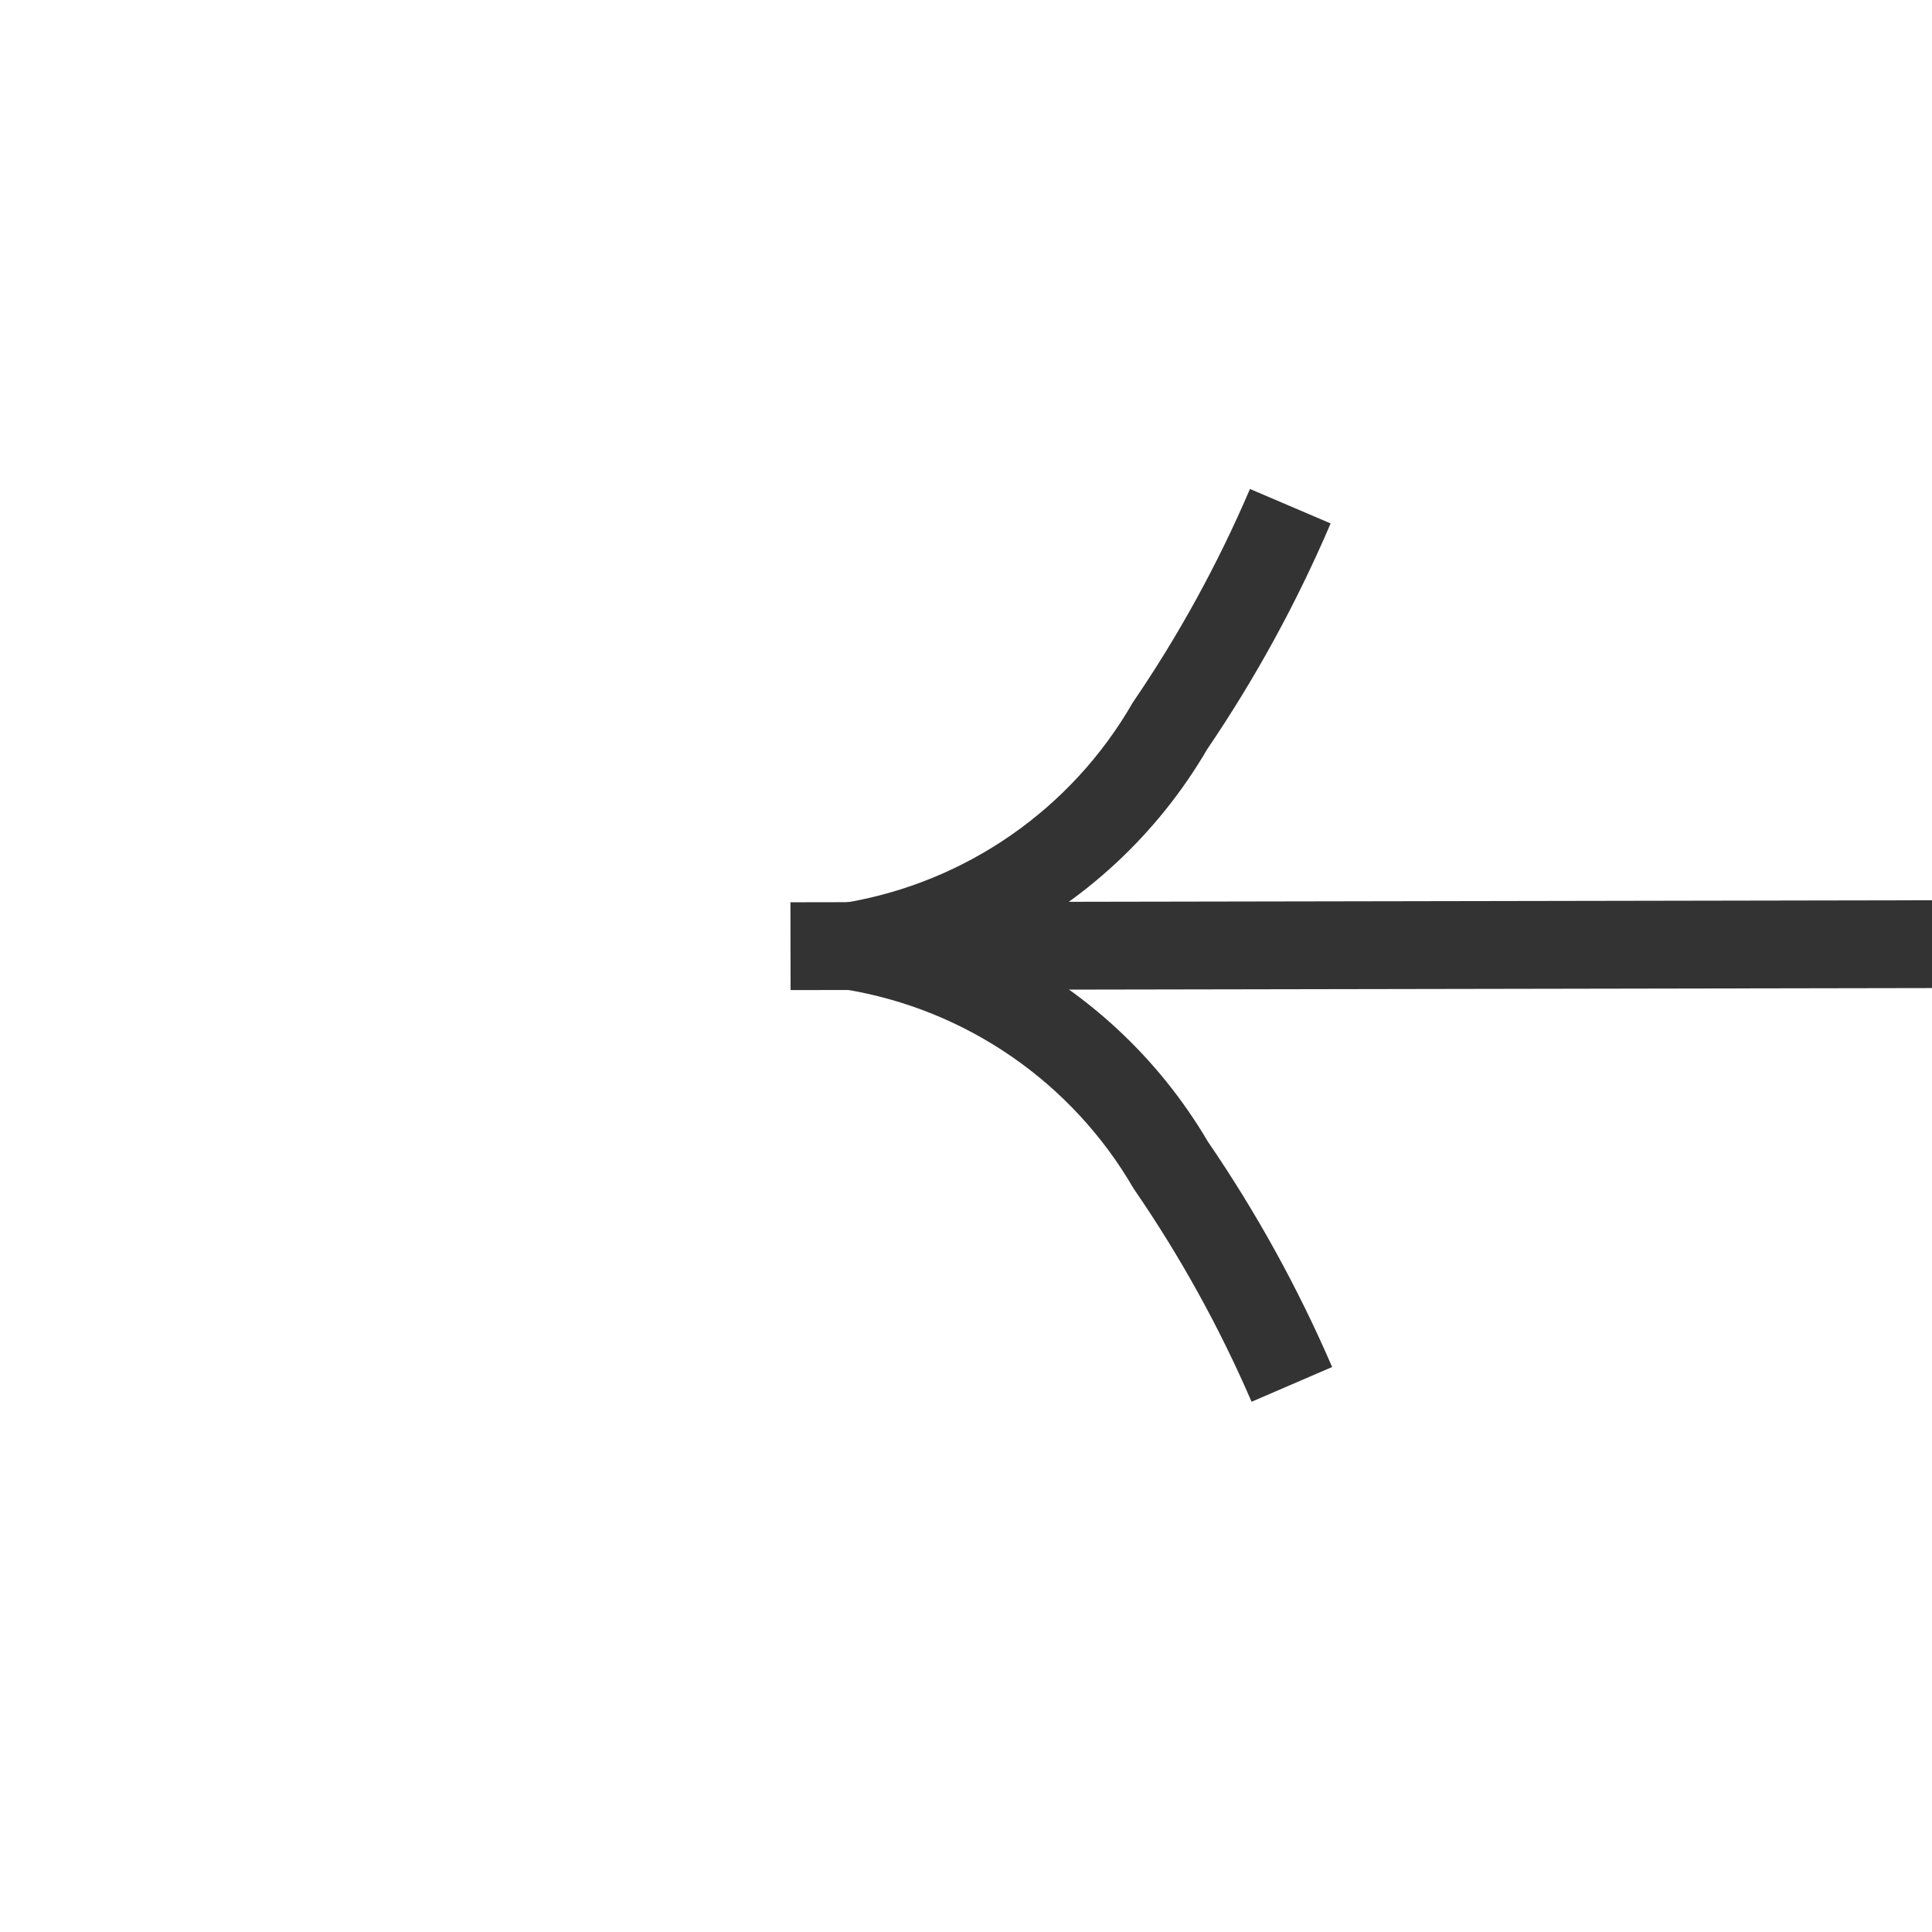
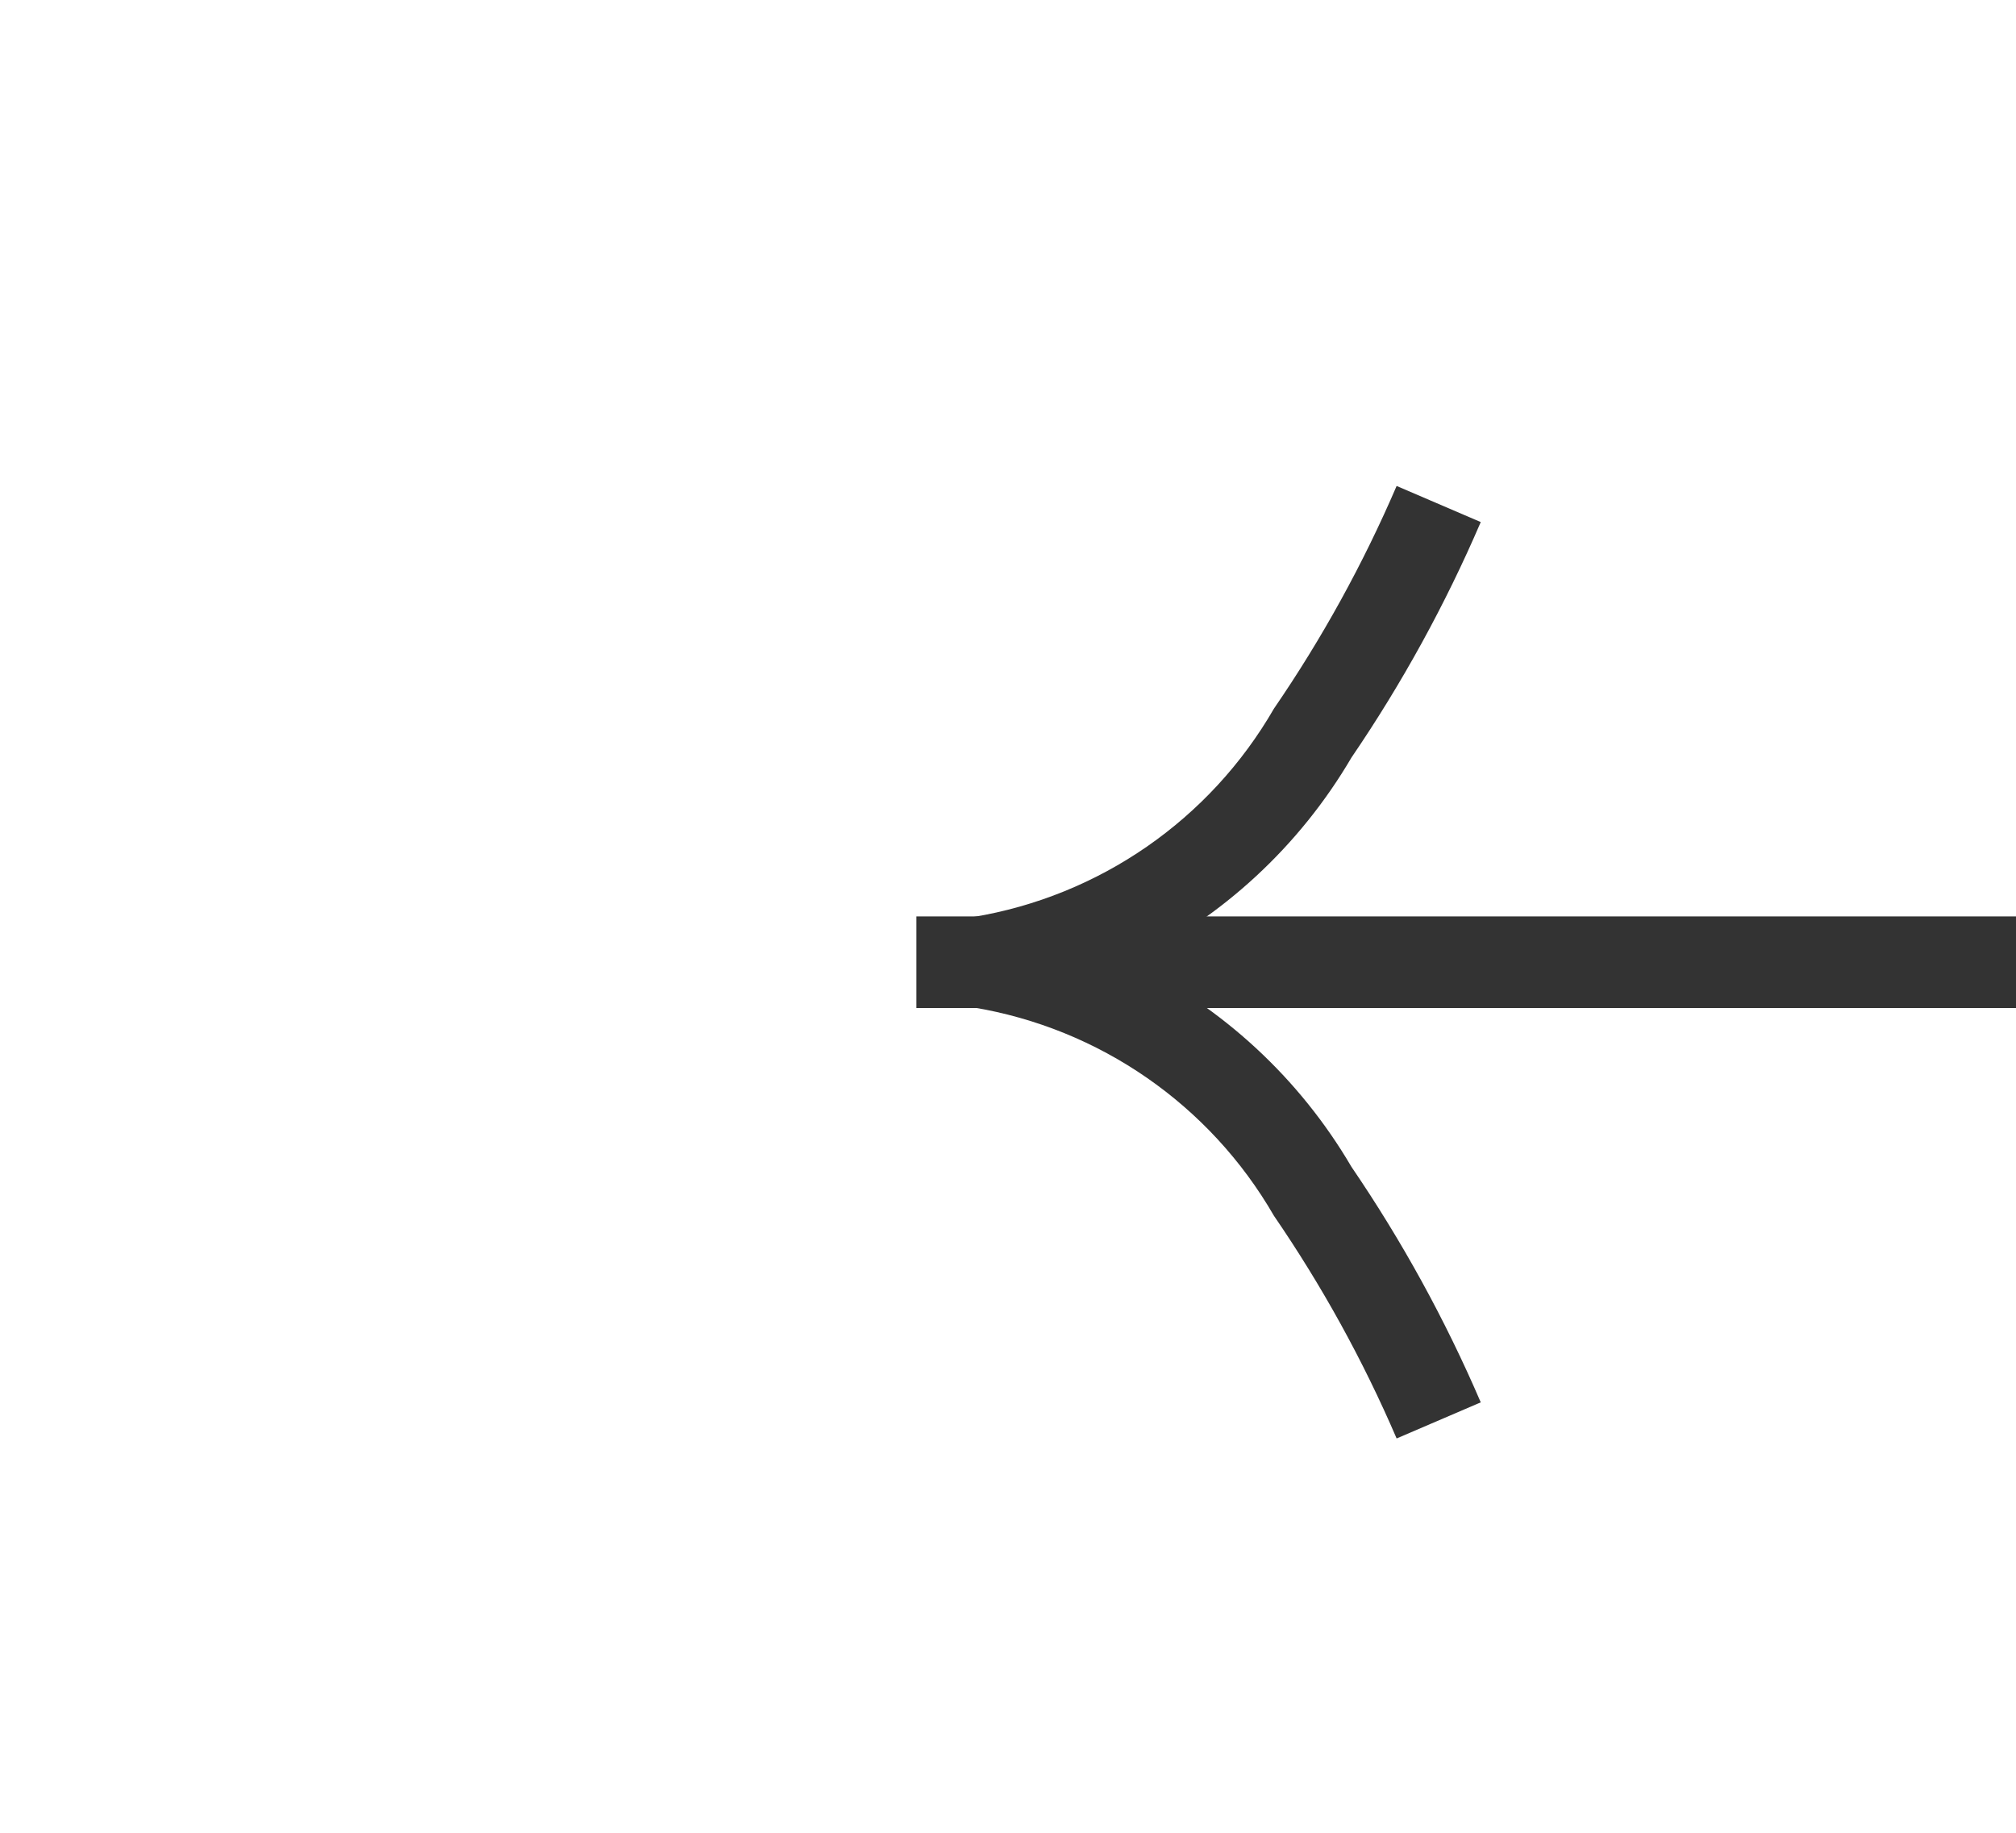
- <svg xmlns="http://www.w3.org/2000/svg" version="1.1" width="22px" height="22px" preserveAspectRatio="xMinYMid meet" viewBox="12 305  22 20">
-   <g transform="matrix(-0.01745241 -0.9998477 0.9998477 -0.01745241 -291.5506 343.494 )">
-     <path d="M 17.697 319.159  A 15.24 15.24 0 0 0 20.267 317.748 A 5.67 5.67 0 0 0 22.5 315.333 A 5.67 5.67 0 0 0 24.733 317.748 A 15.24 15.24 0 0 0 27.303 319.159 L 27.697 318.241  A 14.24 14.24 0 0 1 25.267 316.902 A 4.67 4.67 0 0 1 22.993 313.618 A 0.5 0.5 0 0 0 22.5 313.2 A 0.5 0.5 0 0 0 22.007 313.618 A 4.67 4.67 0 0 1 19.733 316.902 A 14.24 14.24 0 0 1 17.303 318.241 L 17.697 319.159  Z " fill-rule="nonzero" fill="#333333" stroke="none" transform="matrix(0.999877 0.01568083 -0.01568083 0.999877 5.671386 -0.3083716 )" />
-     <path d="M 22.5 313  L 22.5 410  " stroke-width="1" stroke="#333333" fill="none" transform="matrix(0.999877 0.01568083 -0.01568083 0.999877 5.671386 -0.3083716 )" />
+ <svg xmlns="http://www.w3.org/2000/svg" version="1.1" width="22px" height="20px" preserveAspectRatio="xMinYMid meet" viewBox="14 131  22 18">
+   <g transform="matrix(0 -1 1 0 -115 165 )">
+     <path d="M 19.697 145.159  A 15.24 15.24 0 0 0 22.267 143.748 A 5.67 5.67 0 0 0 24.5 141.333 A 5.67 5.67 0 0 0 26.733 143.748 A 15.24 15.24 0 0 0 29.303 145.159 L 29.697 144.241  A 14.24 14.24 0 0 1 27.267 142.902 A 4.67 4.67 0 0 1 24.993 139.618 A 0.5 0.5 0 0 0 24.5 139.2 A 0.5 0.5 0 0 0 24.007 139.618 A 4.67 4.67 0 0 1 21.733 142.902 A 14.24 14.24 0 0 1 19.303 144.241 L 19.697 145.159  Z " fill-rule="nonzero" fill="#333333" stroke="none" />
+     <path d="M 24.5 139  L 24.5 217  " stroke-width="1" stroke="#333333" fill="none" />
  </g>
</svg>
